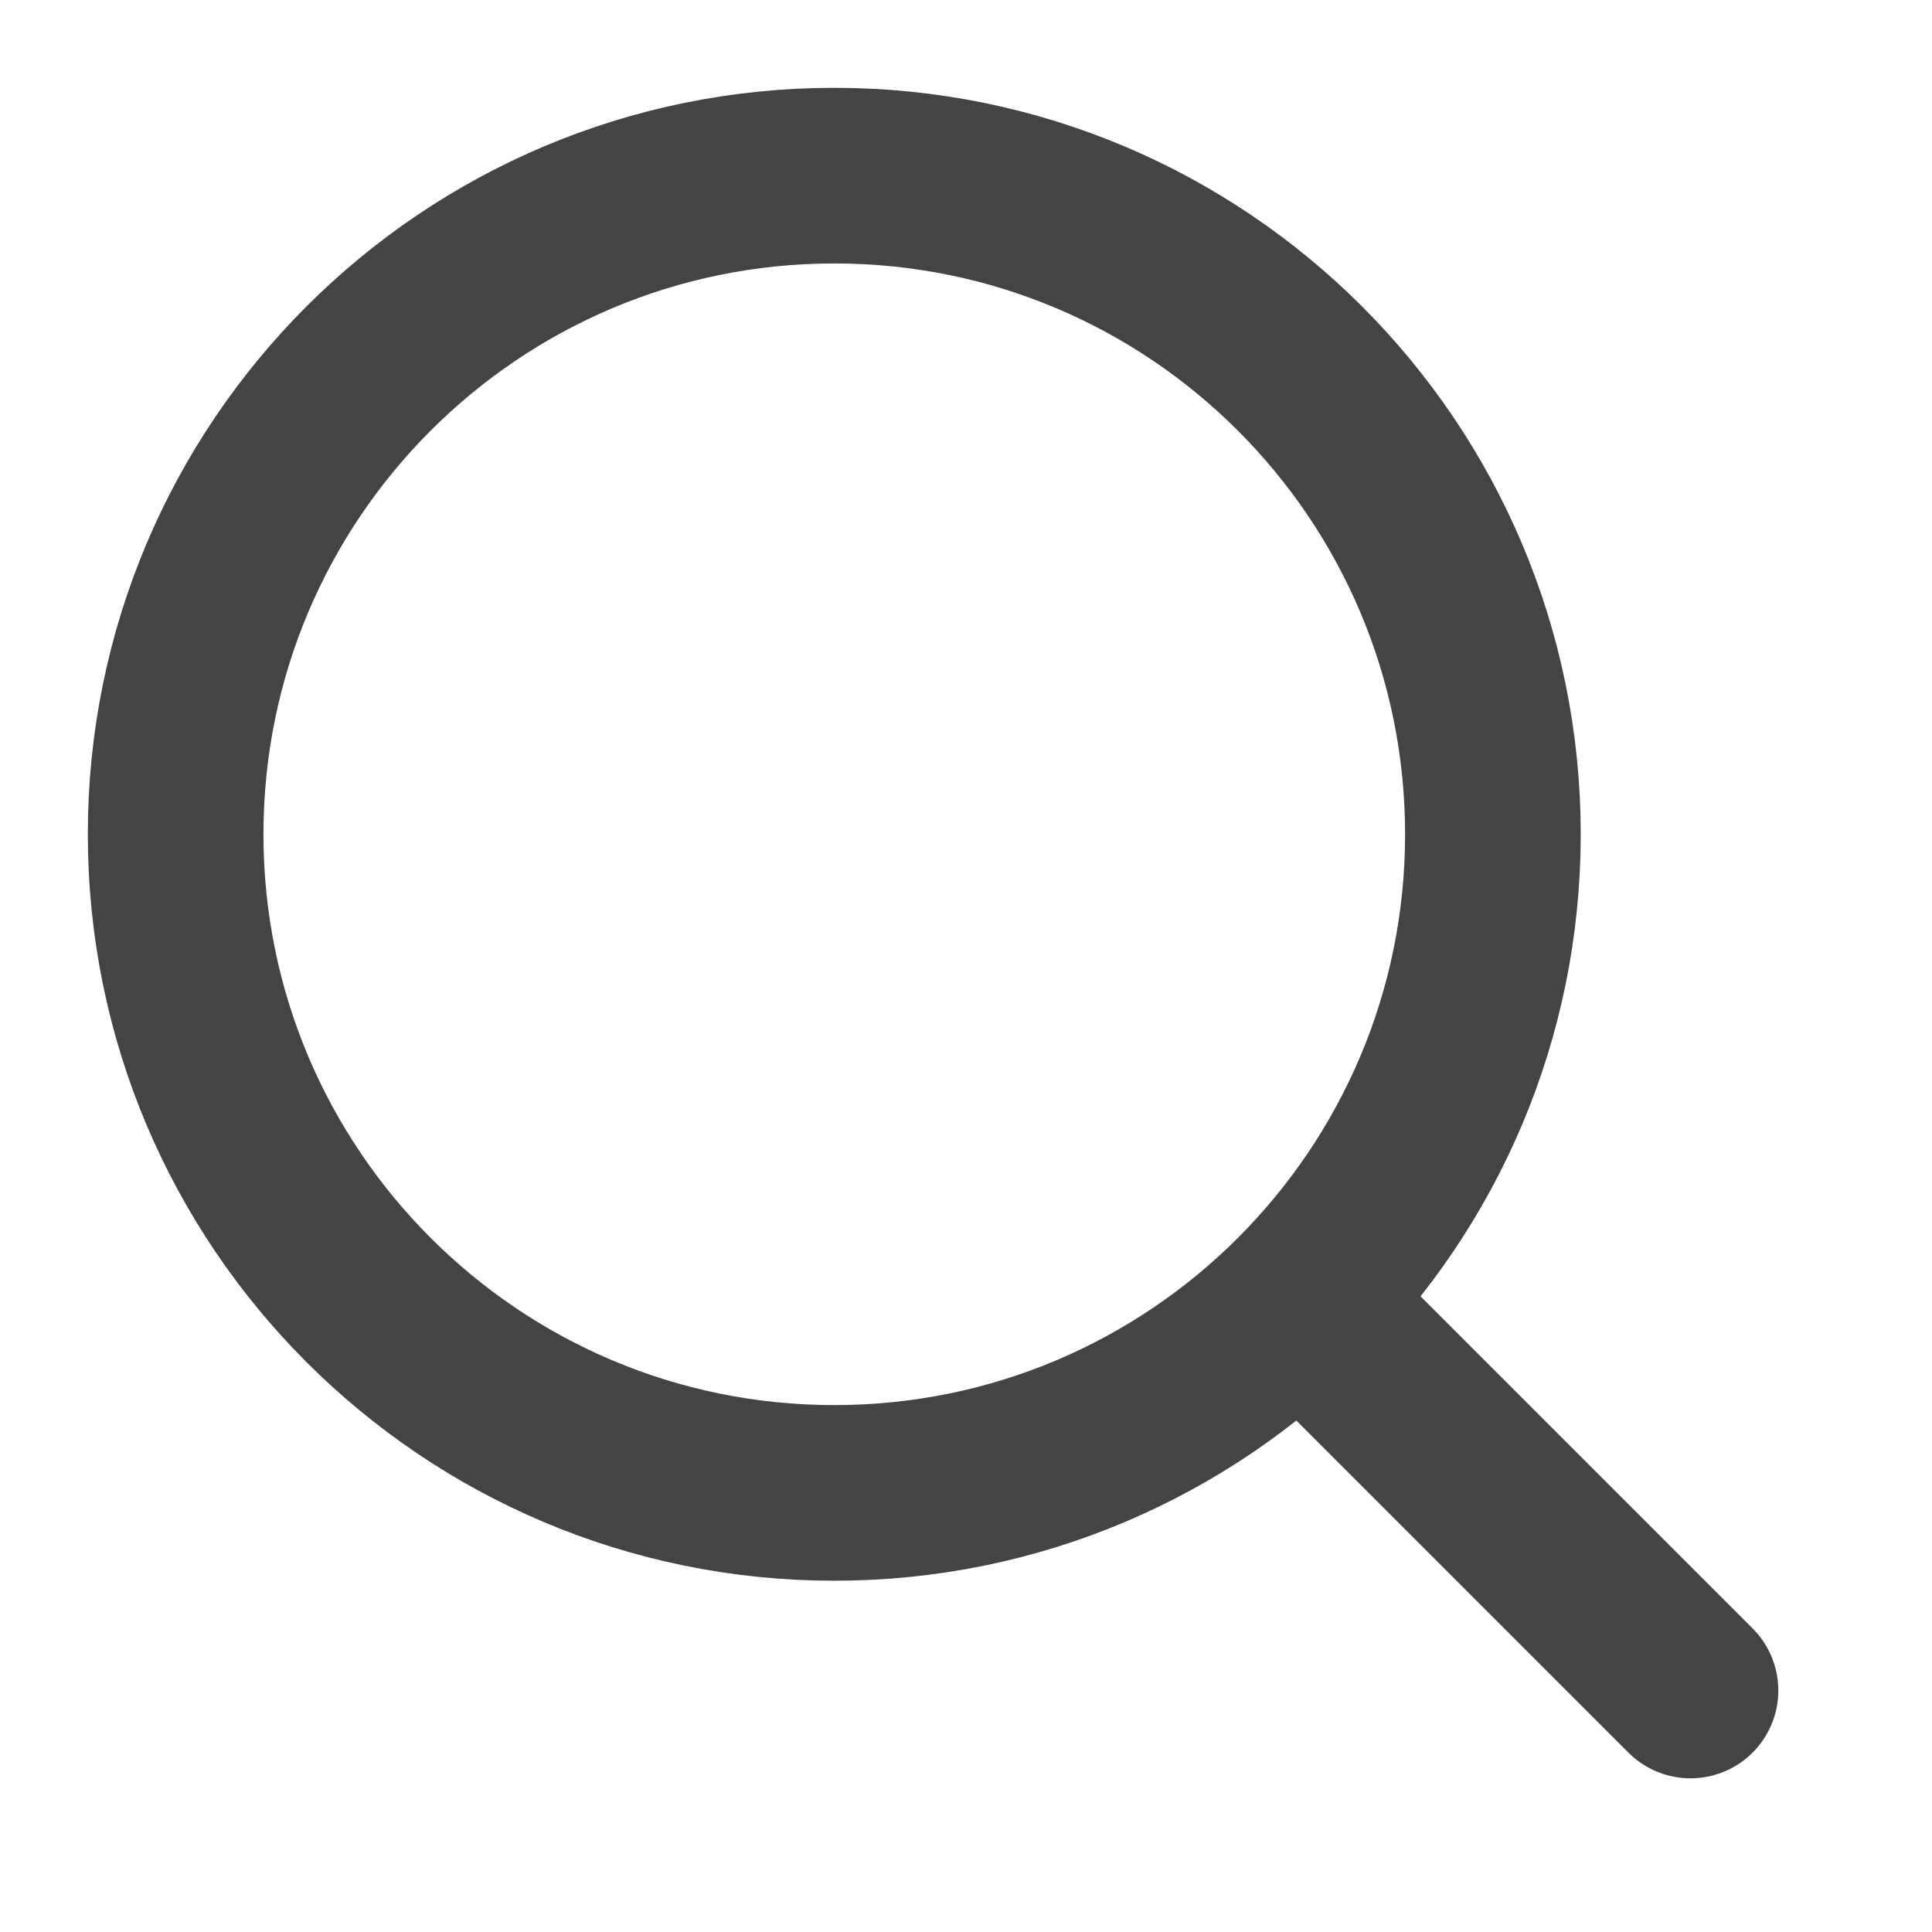
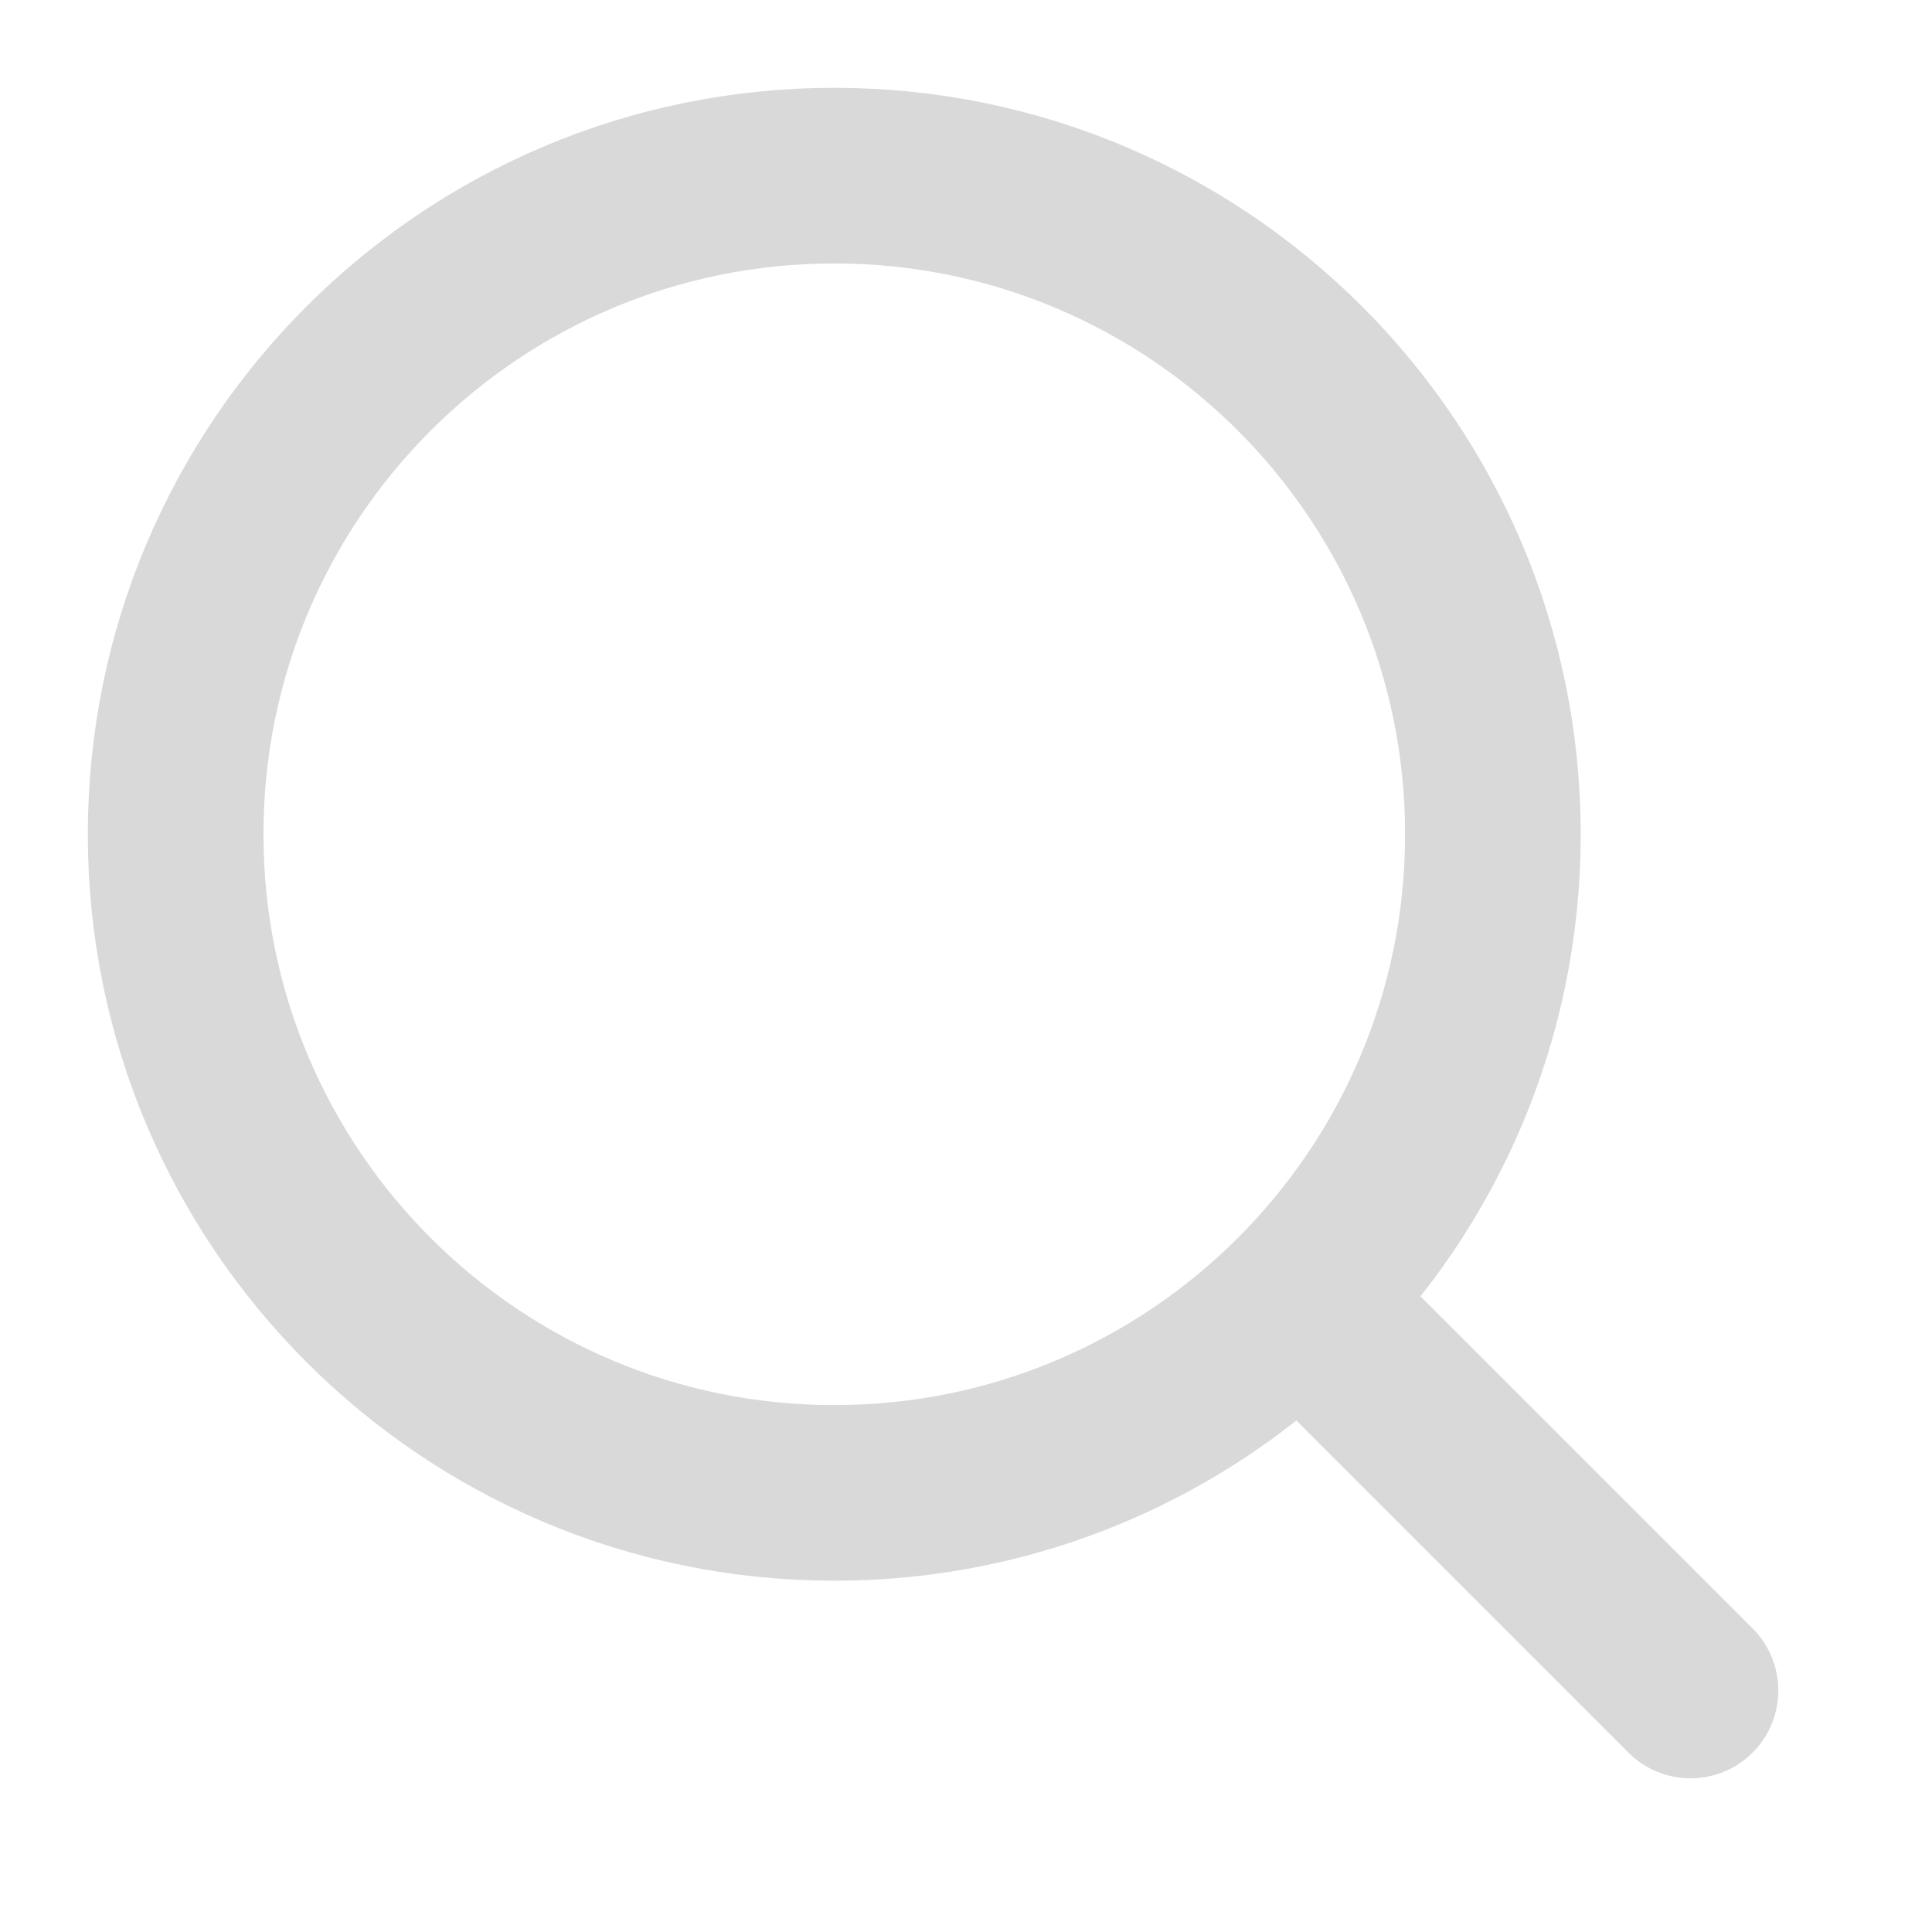
<svg xmlns="http://www.w3.org/2000/svg" width="22" height="22" viewBox="0 0 22 22" fill="none">
-   <path d="M9.5 17C13.642 17 17 13.642 17 9.5C17 5.358 13.642 2 9.5 2C5.358 2 2 5.358 2 9.5C2 13.642 5.358 17 9.5 17Z" stroke="#444444" stroke-width="2" stroke-linecap="round" stroke-linejoin="round" />
-   <path d="M19.25 19.25L15.263 15.263" stroke="#444444" stroke-width="2" stroke-linecap="round" stroke-linejoin="round" />
+   <path d="M9.5 17C13.642 17 17 13.642 17 9.5C17 5.358 13.642 2 9.5 2C5.358 2 2 5.358 2 9.5C2 13.642 5.358 17 9.5 17Z" stroke="#D9D9D9" stroke-width="2" stroke-linecap="round" stroke-linejoin="round" />
+   <path d="M19.25 19.25L15.263 15.263" stroke="#D9D9D9" stroke-width="2" stroke-linecap="round" stroke-linejoin="round" />
</svg>
